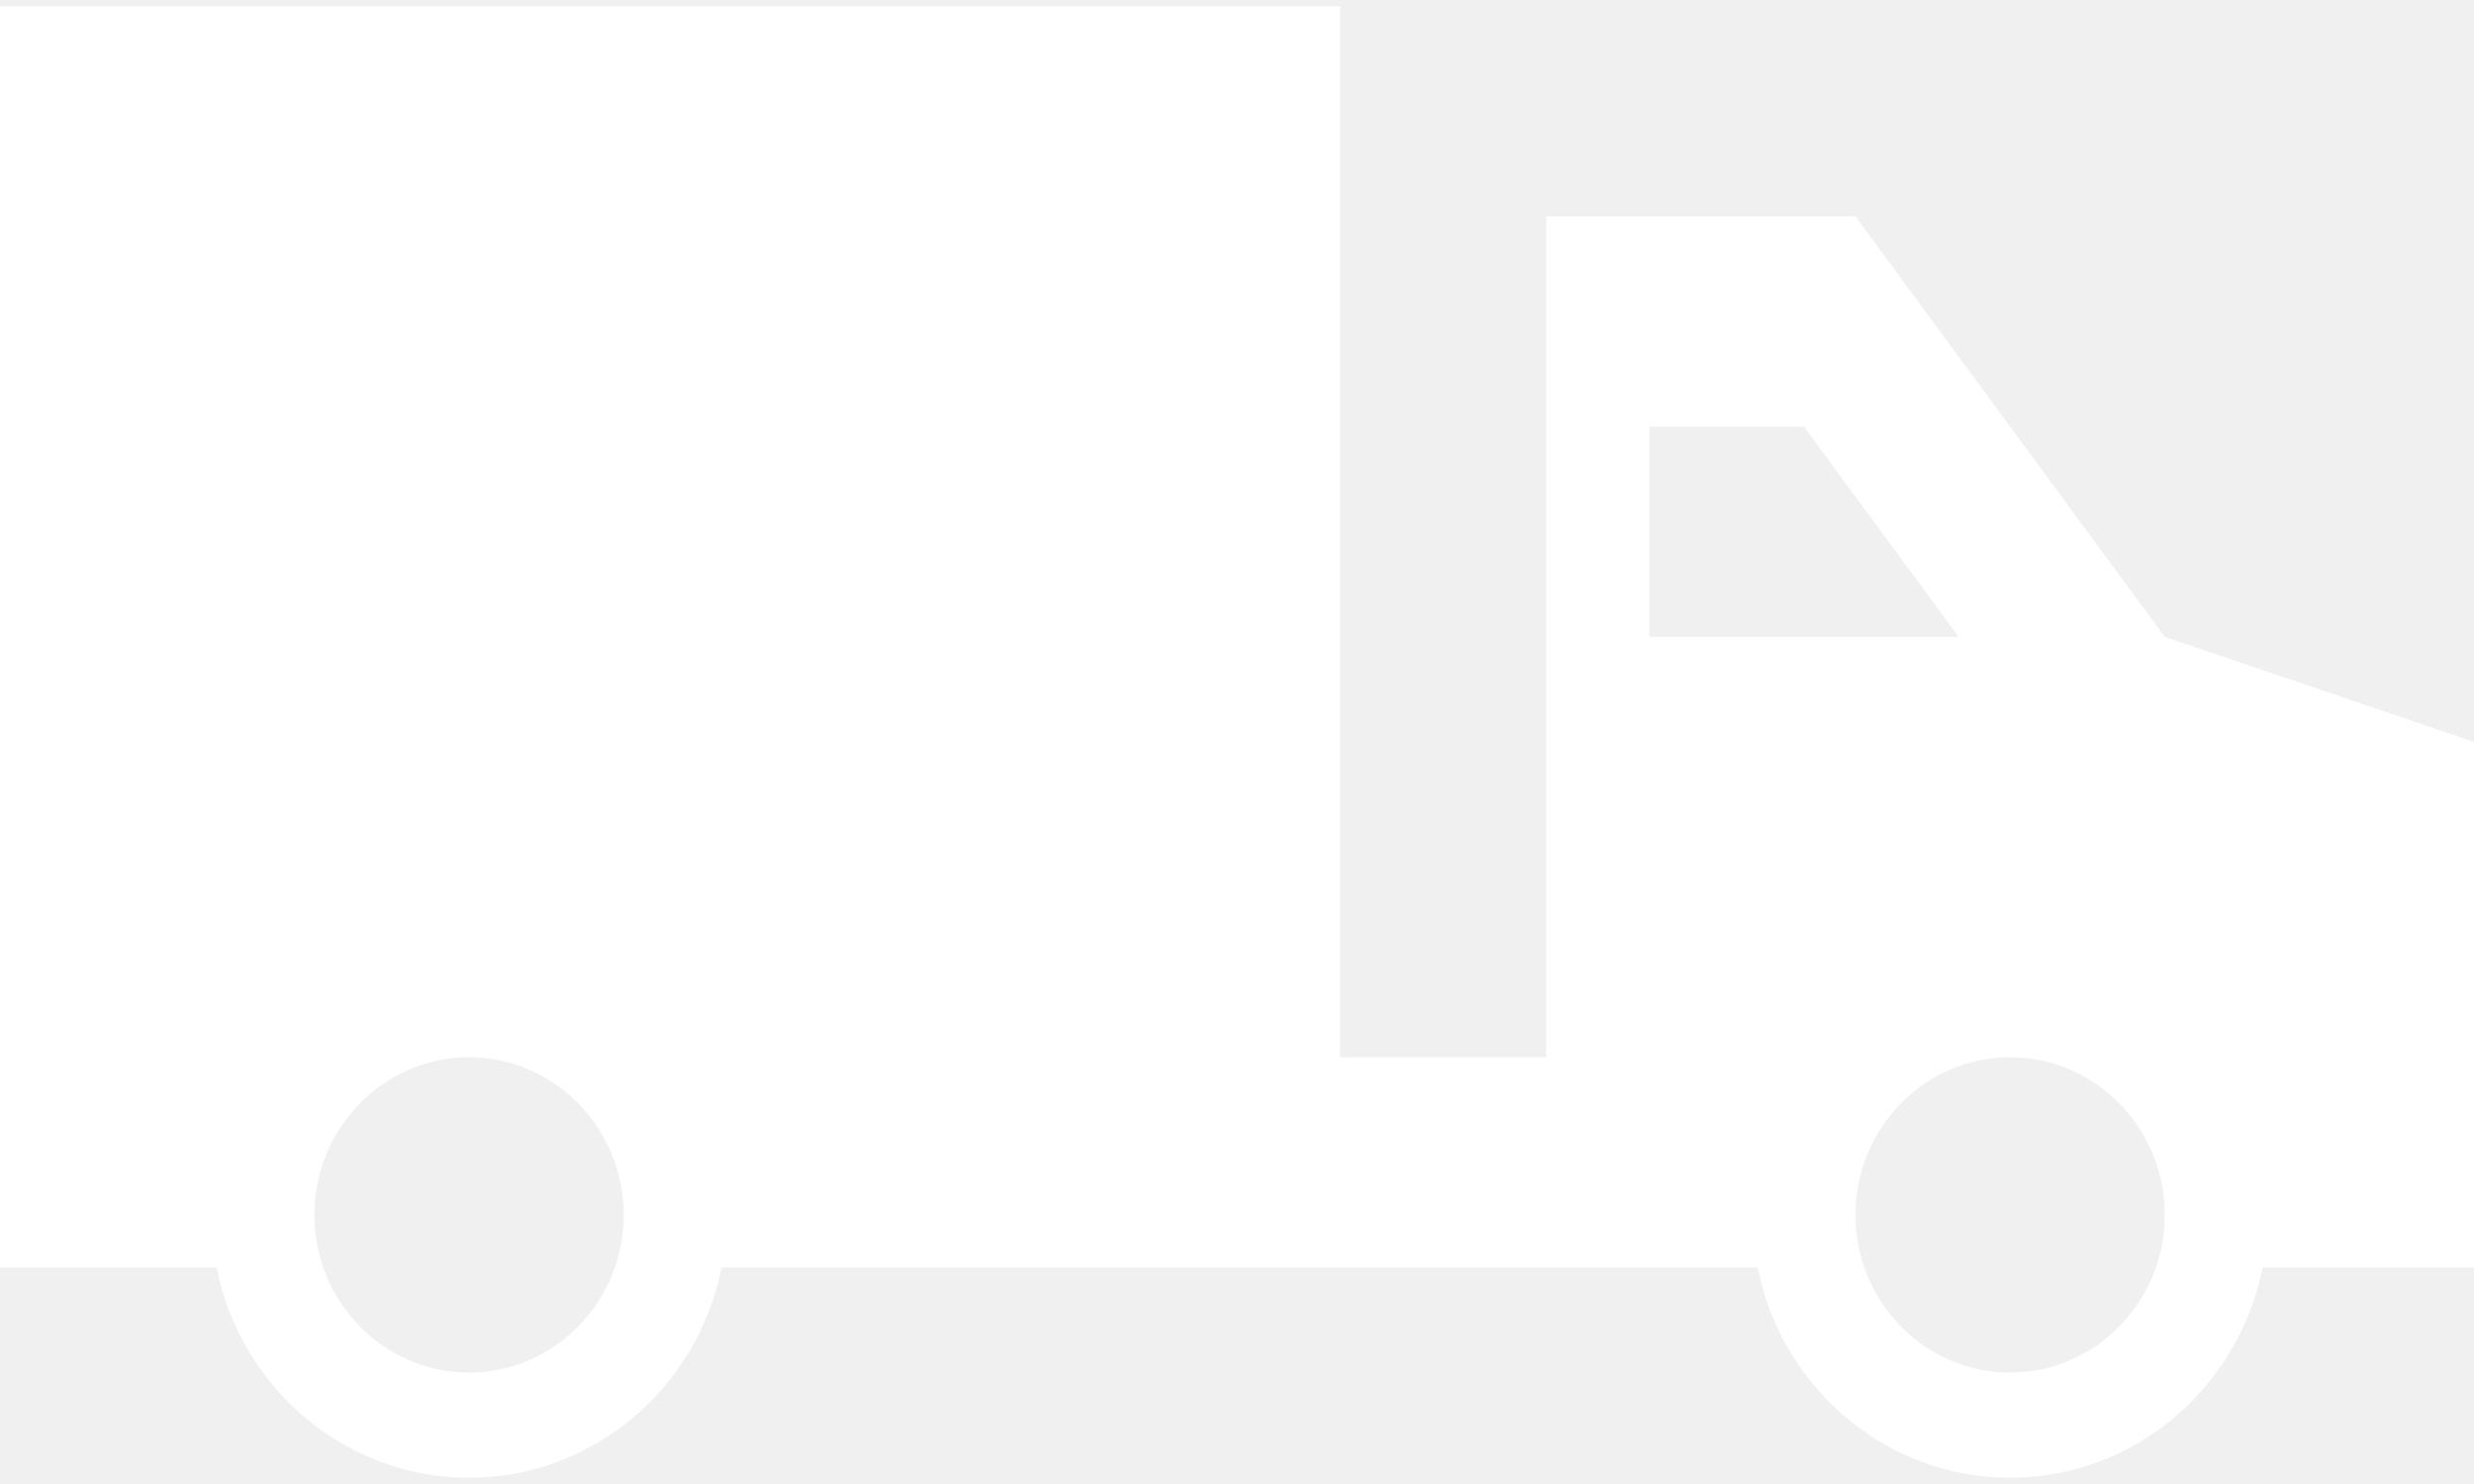
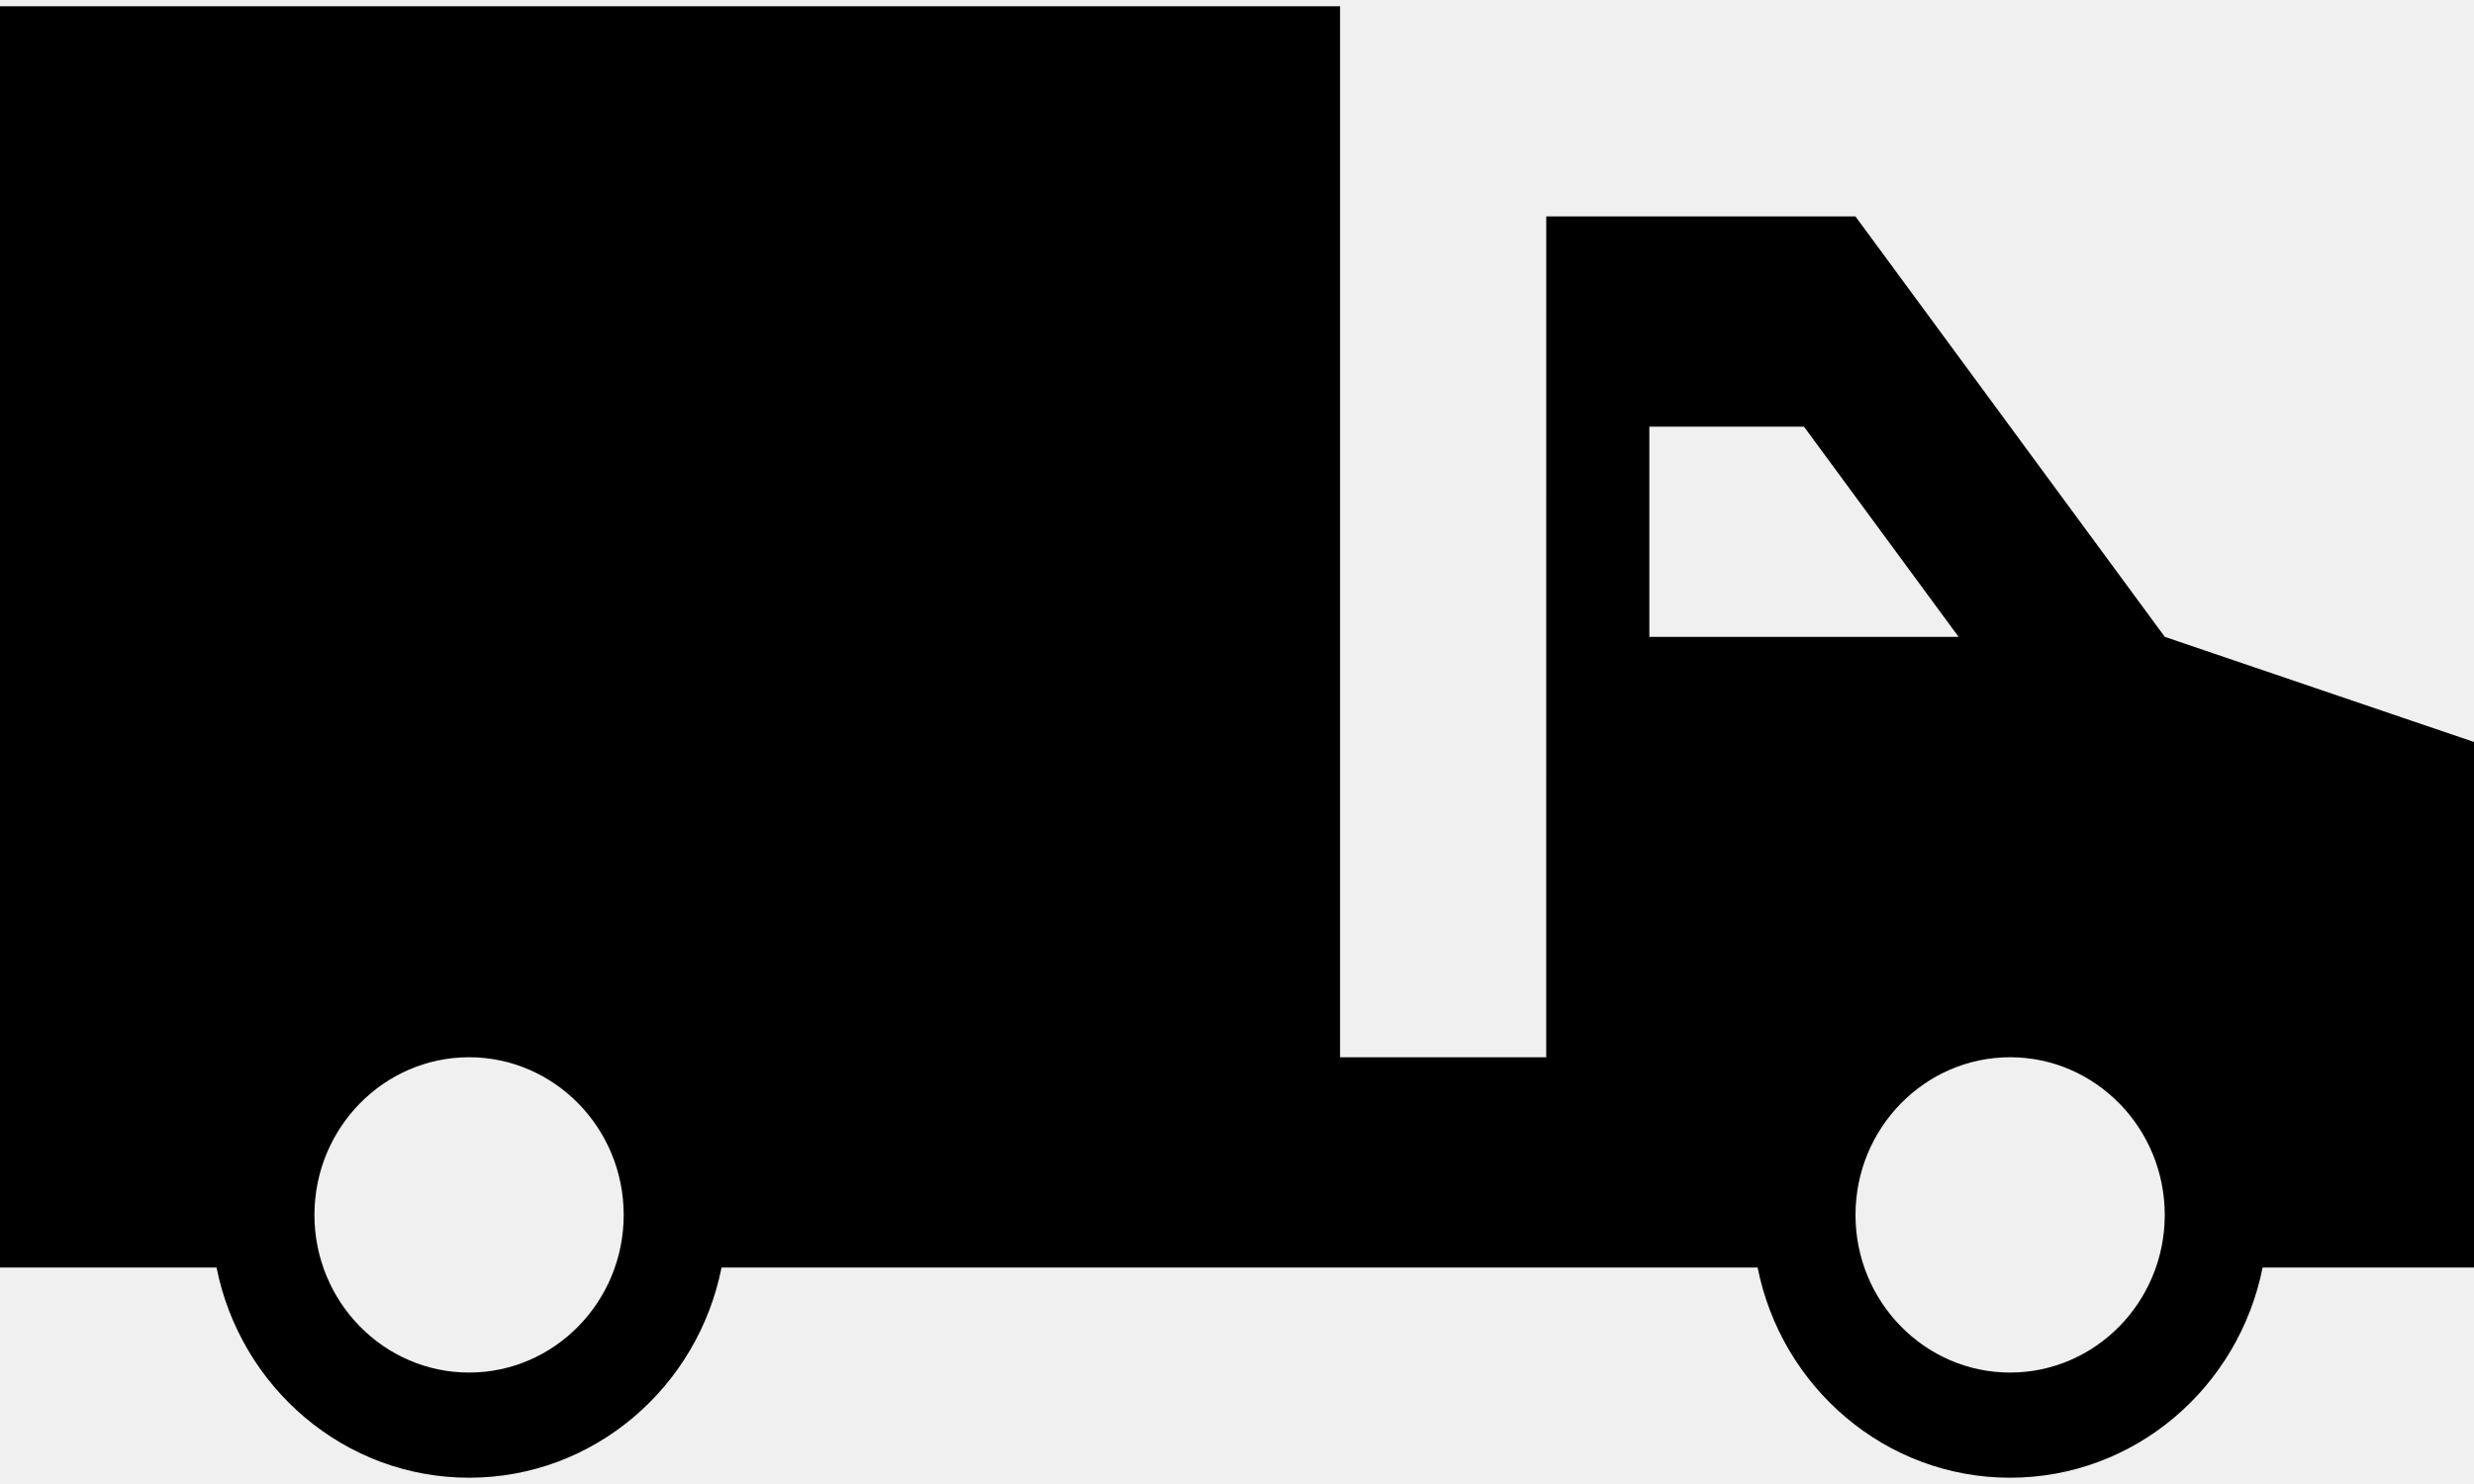
- <svg xmlns="http://www.w3.org/2000/svg" width="70" height="42" viewBox="0 0 70 42" fill="none">
-   <path d="M61.251 18.024L52.499 6.126L52.499 6.125H43.75L43.749 29.923H37.916V0.177H0V35.873H6.127C6.803 39.267 9.745 41.822 13.272 41.822C16.8 41.822 19.741 39.267 20.416 35.873H49.73C50.406 39.267 53.347 41.822 56.874 41.822C60.402 41.822 63.343 39.267 64.019 35.873H70V20.999L61.251 18.024ZM13.272 38.846C10.86 38.846 8.897 36.845 8.897 34.385C8.897 31.924 10.86 29.922 13.272 29.922C15.684 29.922 17.647 31.924 17.647 34.385C17.647 36.845 15.684 38.846 13.272 38.846ZM46.667 18.024V12.075H51.042L55.417 18.024H46.667ZM56.875 38.846C54.463 38.846 52.5 36.845 52.5 34.385C52.5 31.924 54.463 29.922 56.875 29.922C59.287 29.922 61.25 31.924 61.25 34.385C61.25 36.845 59.287 38.846 56.875 38.846Z" fill="white" />
+ <svg xmlns="http://www.w3.org/2000/svg" width="70" height="42" viewBox="0 0 70 42">
+   <path d="M61.251 18.024L52.499 6.126L52.499 6.125H43.75L43.749 29.923H37.916V0.177H0V35.873H6.127C6.803 39.267 9.745 41.822 13.272 41.822C16.8 41.822 19.741 39.267 20.416 35.873H49.73C50.406 39.267 53.347 41.822 56.874 41.822C60.402 41.822 63.343 39.267 64.019 35.873H70V20.999L61.251 18.024ZM13.272 38.846C10.86 38.846 8.897 36.845 8.897 34.385C8.897 31.924 10.86 29.922 13.272 29.922C15.684 29.922 17.647 31.924 17.647 34.385C17.647 36.845 15.684 38.846 13.272 38.846ZM46.667 18.024V12.075H51.042L55.417 18.024H46.667ZM56.875 38.846C54.463 38.846 52.5 36.845 52.5 34.385C52.5 31.924 54.463 29.922 56.875 29.922C59.287 29.922 61.25 31.924 61.25 34.385C61.25 36.845 59.287 38.846 56.875 38.846Z" />
</svg>
